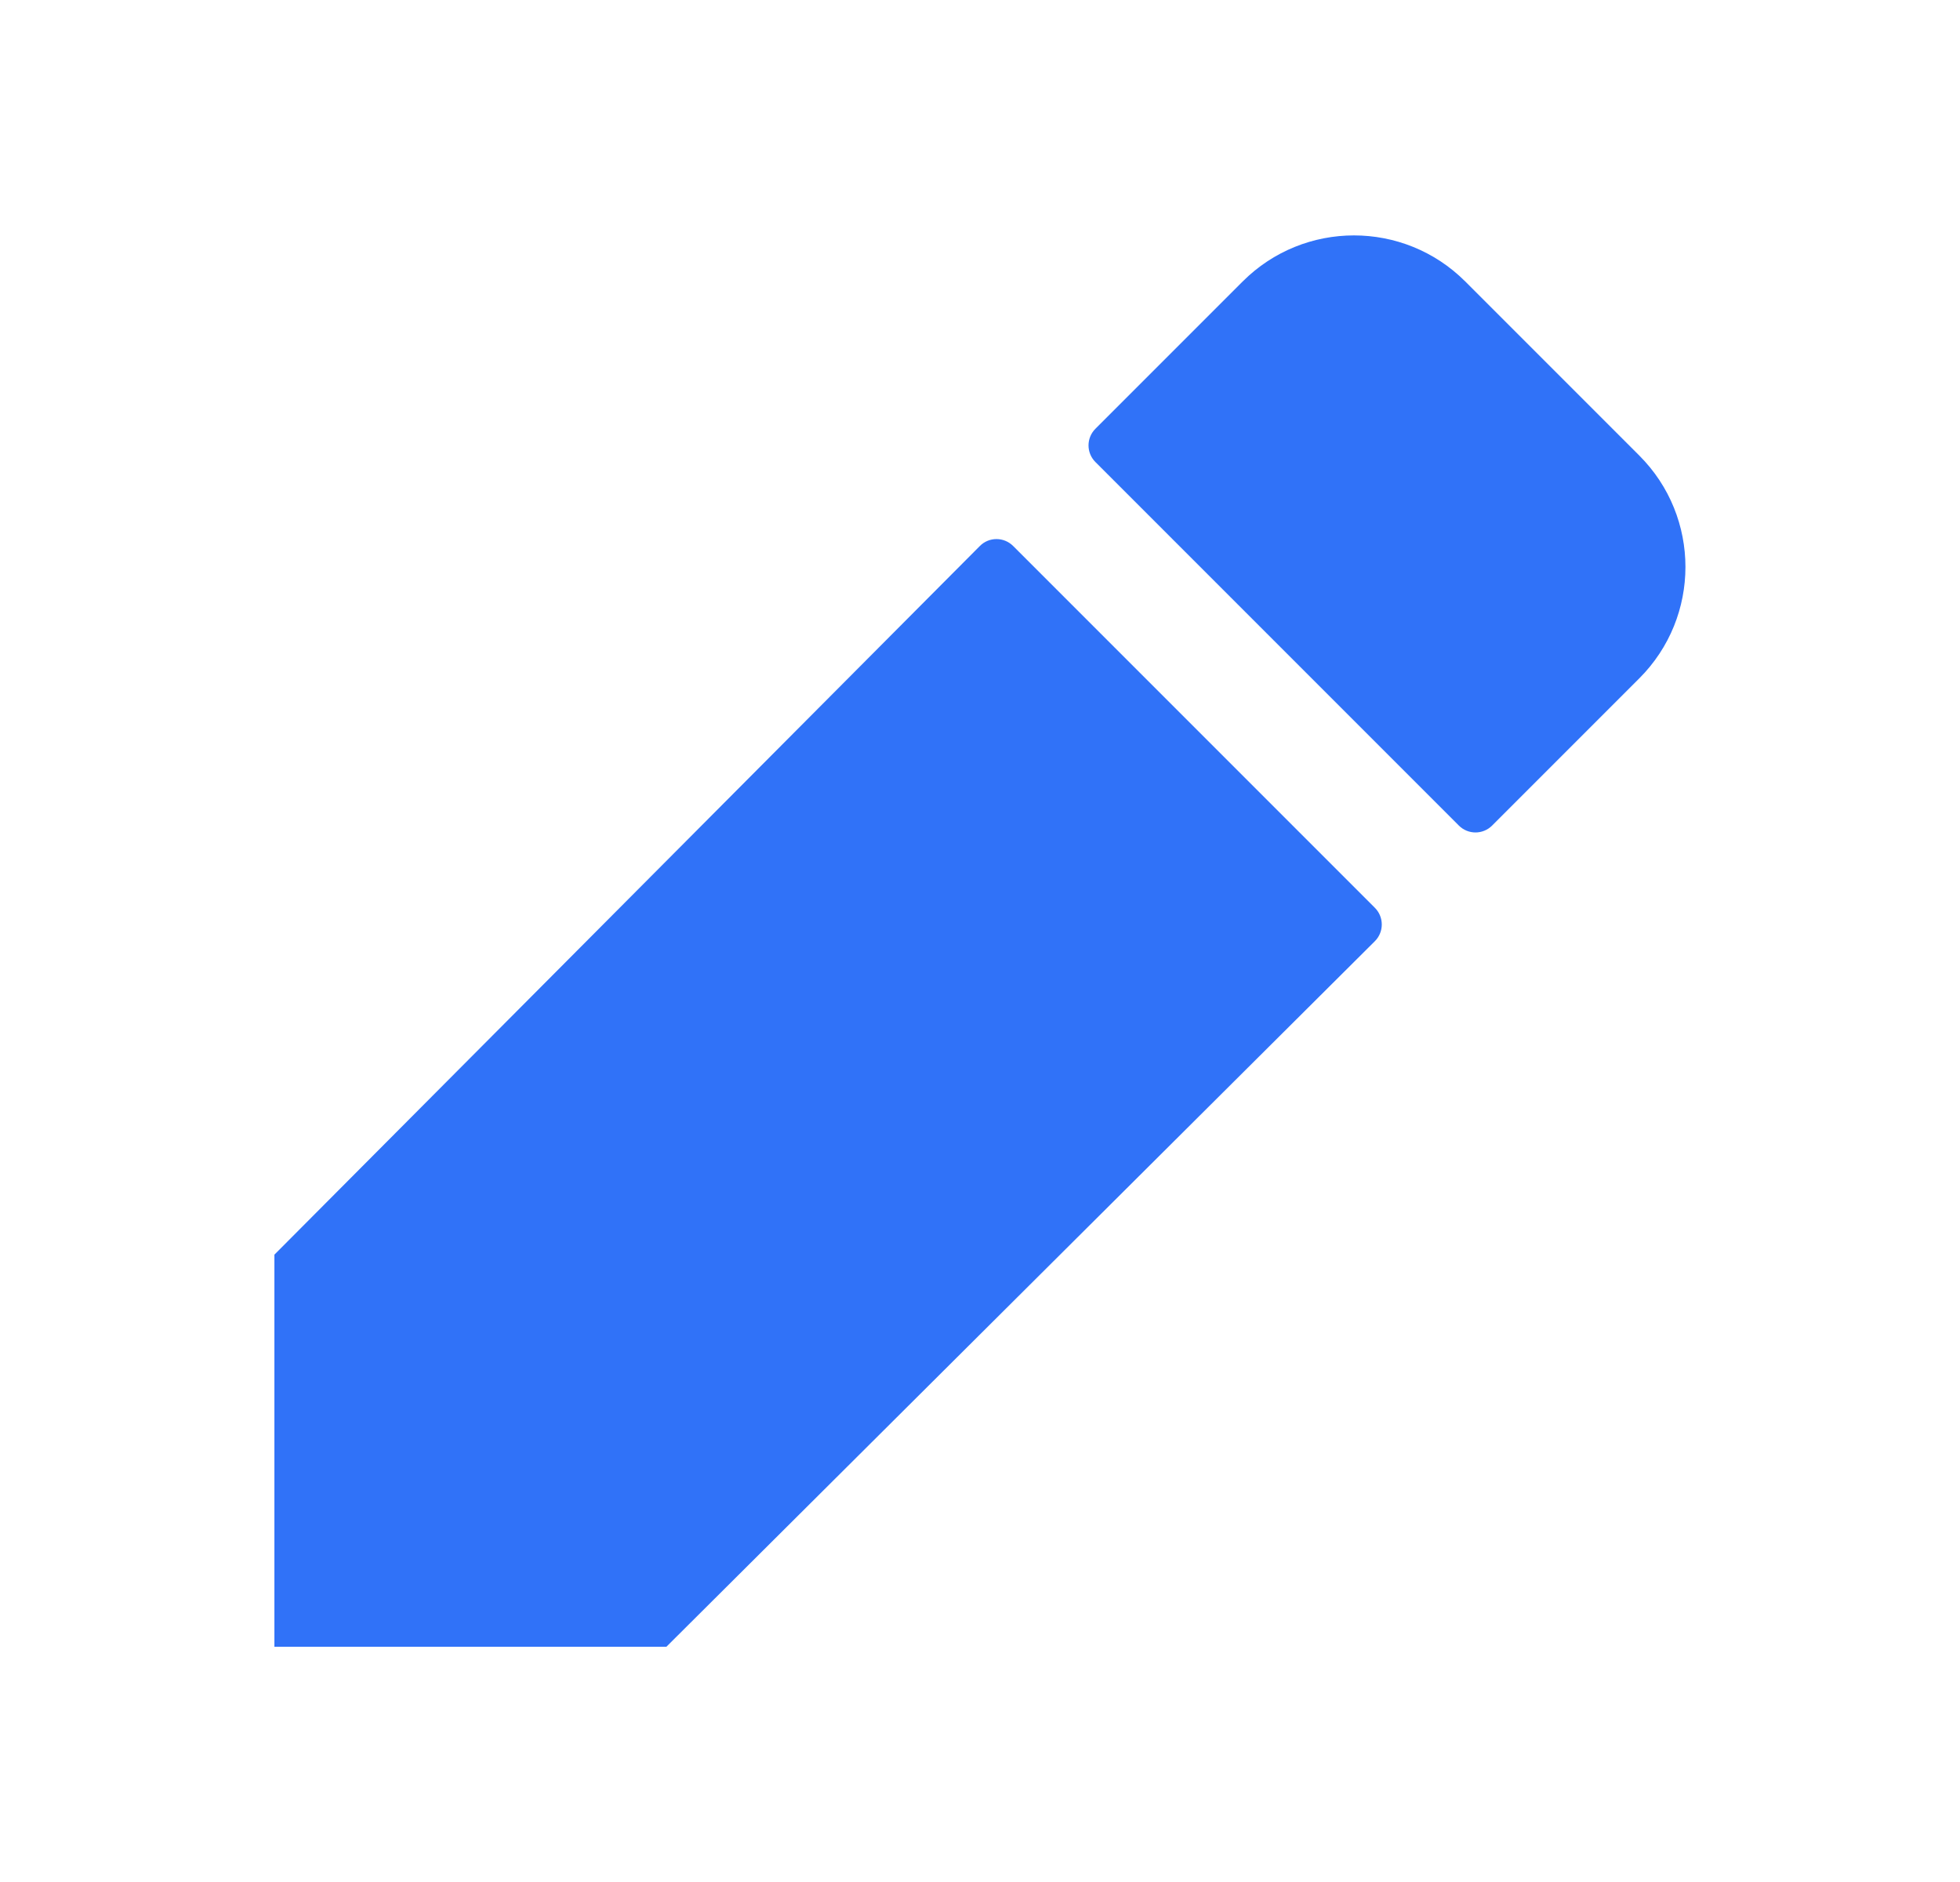
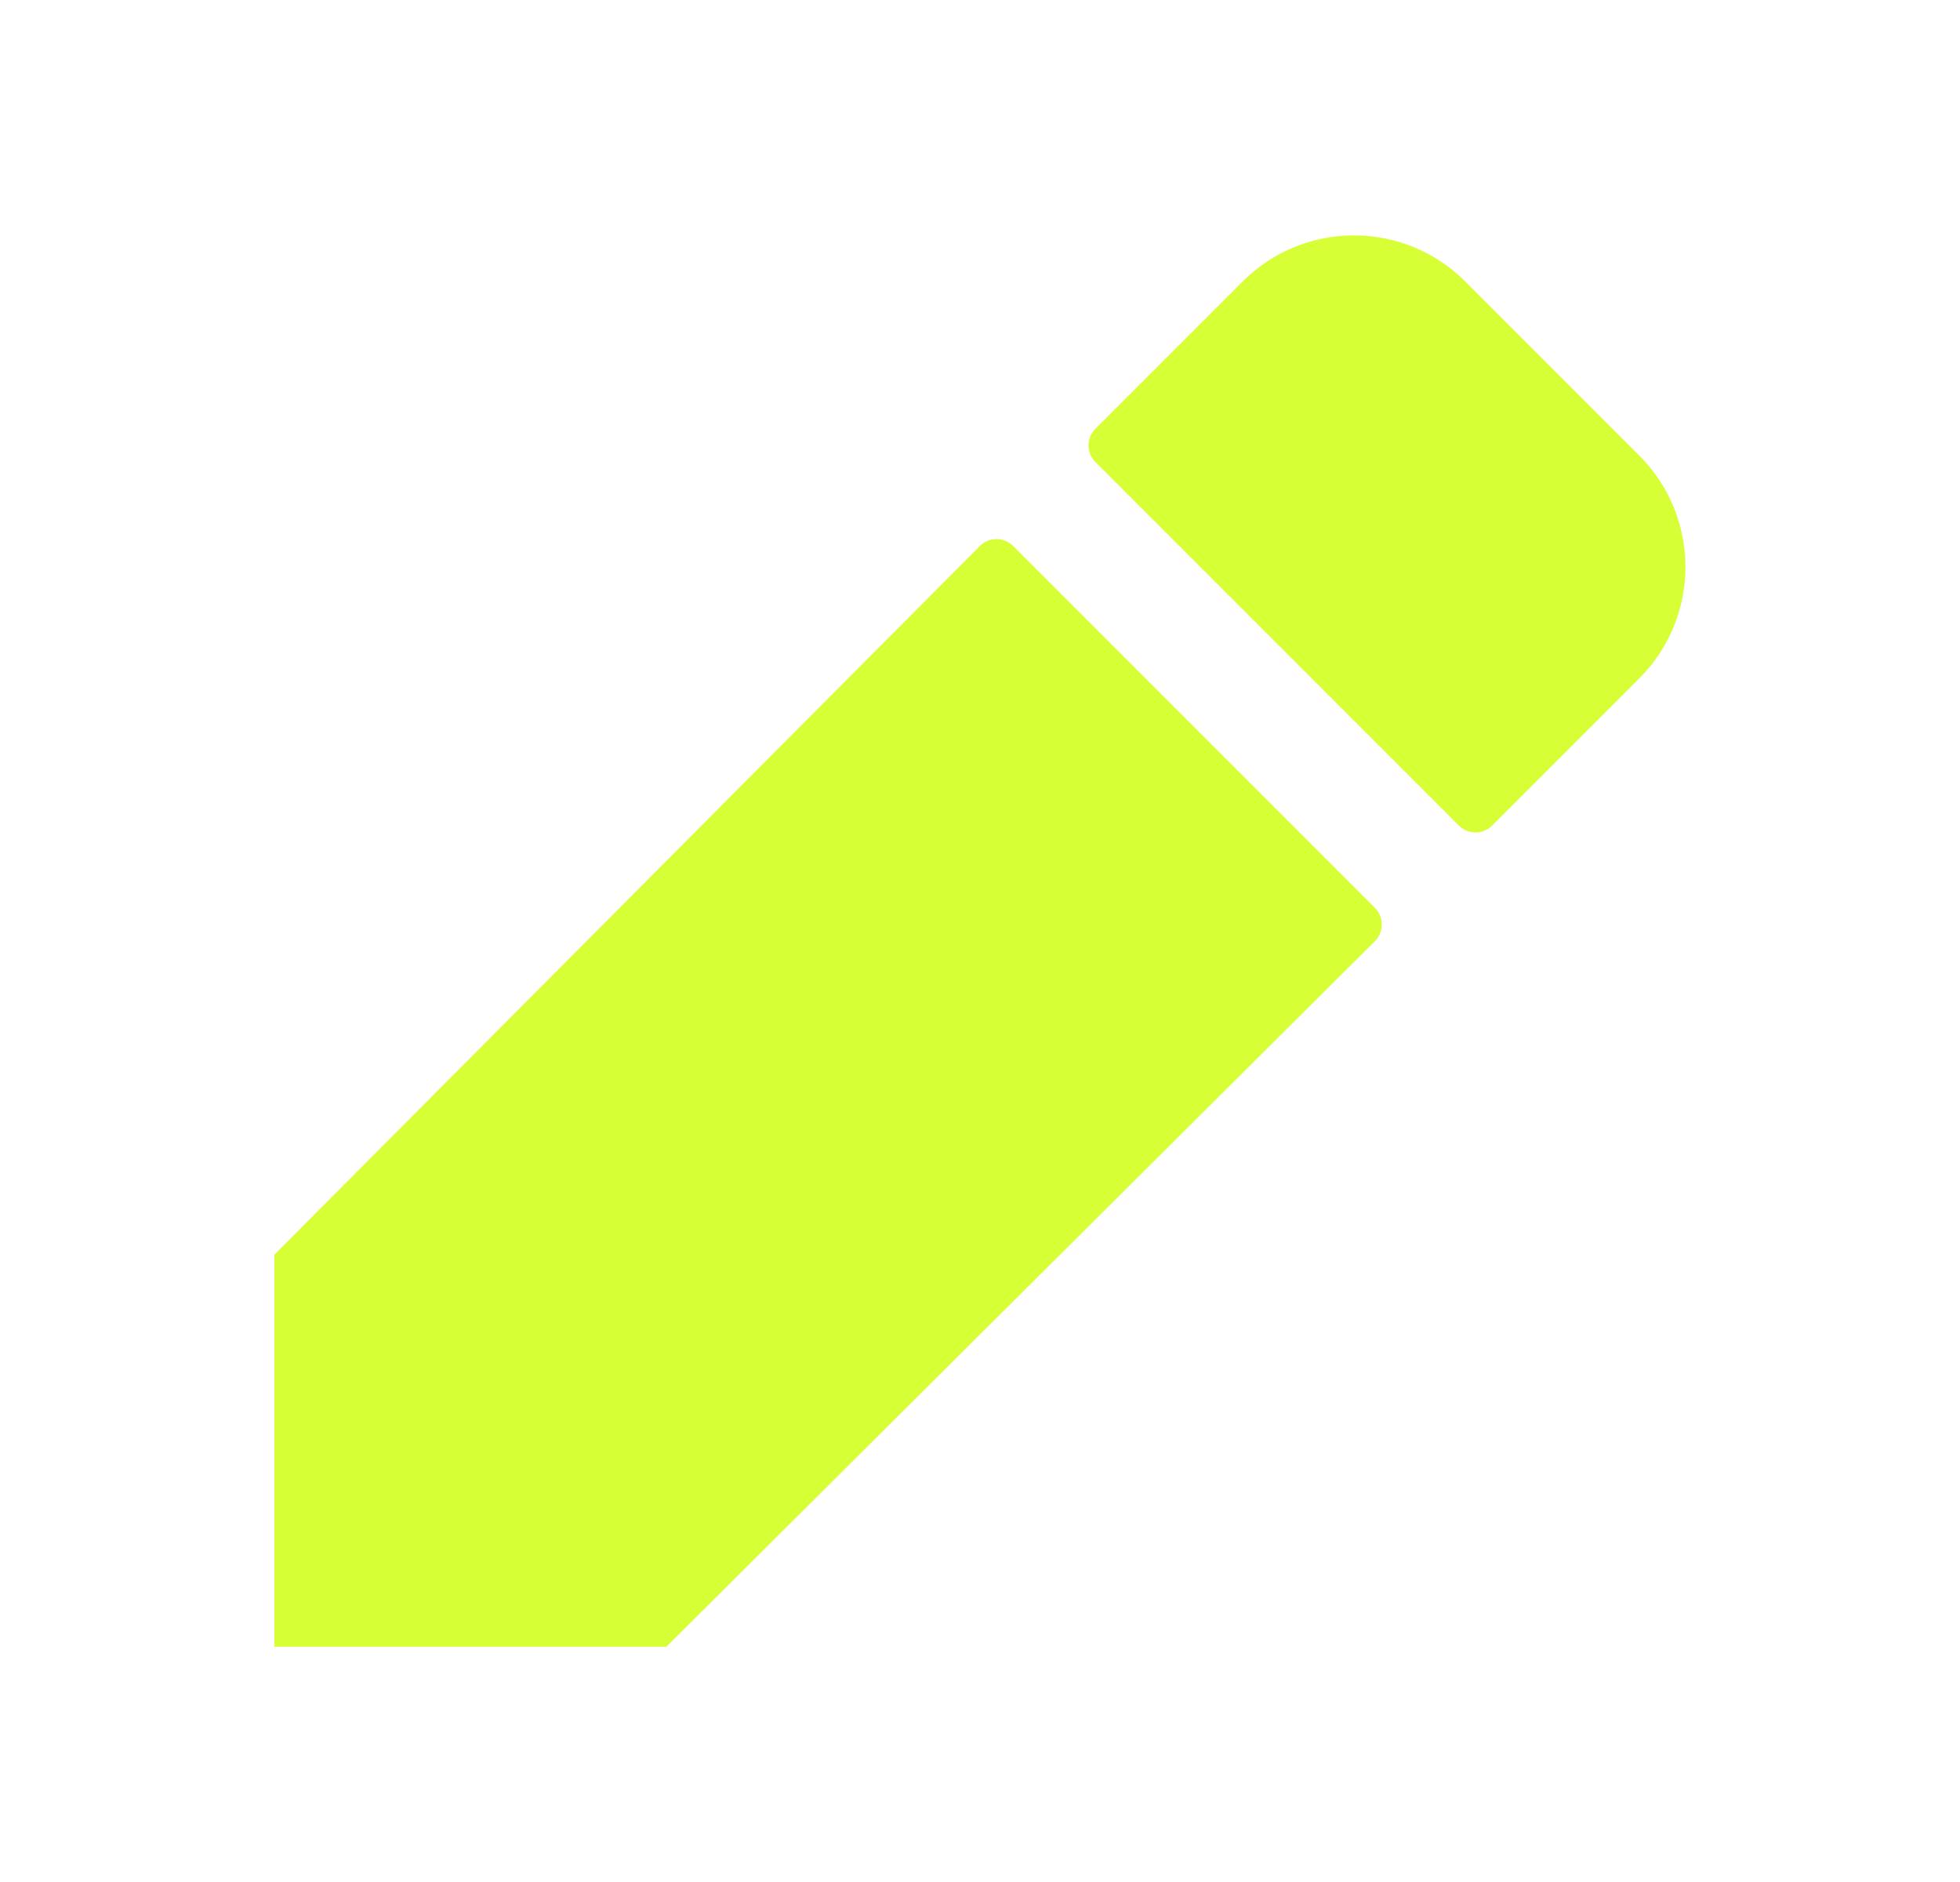
<svg xmlns="http://www.w3.org/2000/svg" width="25" height="24" viewBox="0 0 25 24" fill="none">
-   <path d="M17.537 11.577C17.654 11.694 17.654 11.885 17.537 12.002L8.5 21H3.5V16L12.498 6.963C12.615 6.845 12.805 6.845 12.923 6.963L17.537 11.577ZM20.91 5.81L18.69 3.59C17.906 2.806 16.634 2.806 15.85 3.59L13.972 5.468C13.855 5.585 13.855 5.775 13.972 5.892L18.608 10.528C18.725 10.645 18.915 10.645 19.032 10.528L20.91 8.65C21.694 7.866 21.694 6.594 20.91 5.81Z" fill="#3072f8" />
+   <path d="M17.537 11.577C17.654 11.694 17.654 11.885 17.537 12.002L8.5 21H3.5V16L12.498 6.963C12.615 6.845 12.805 6.845 12.923 6.963L17.537 11.577ZM20.91 5.81L18.69 3.59C17.906 2.806 16.634 2.806 15.85 3.59L13.972 5.468C13.855 5.585 13.855 5.775 13.972 5.892L18.608 10.528C18.725 10.645 18.915 10.645 19.032 10.528L20.91 8.65C21.694 7.866 21.694 6.594 20.91 5.81Z" fill="#D7FF36" />
</svg>
